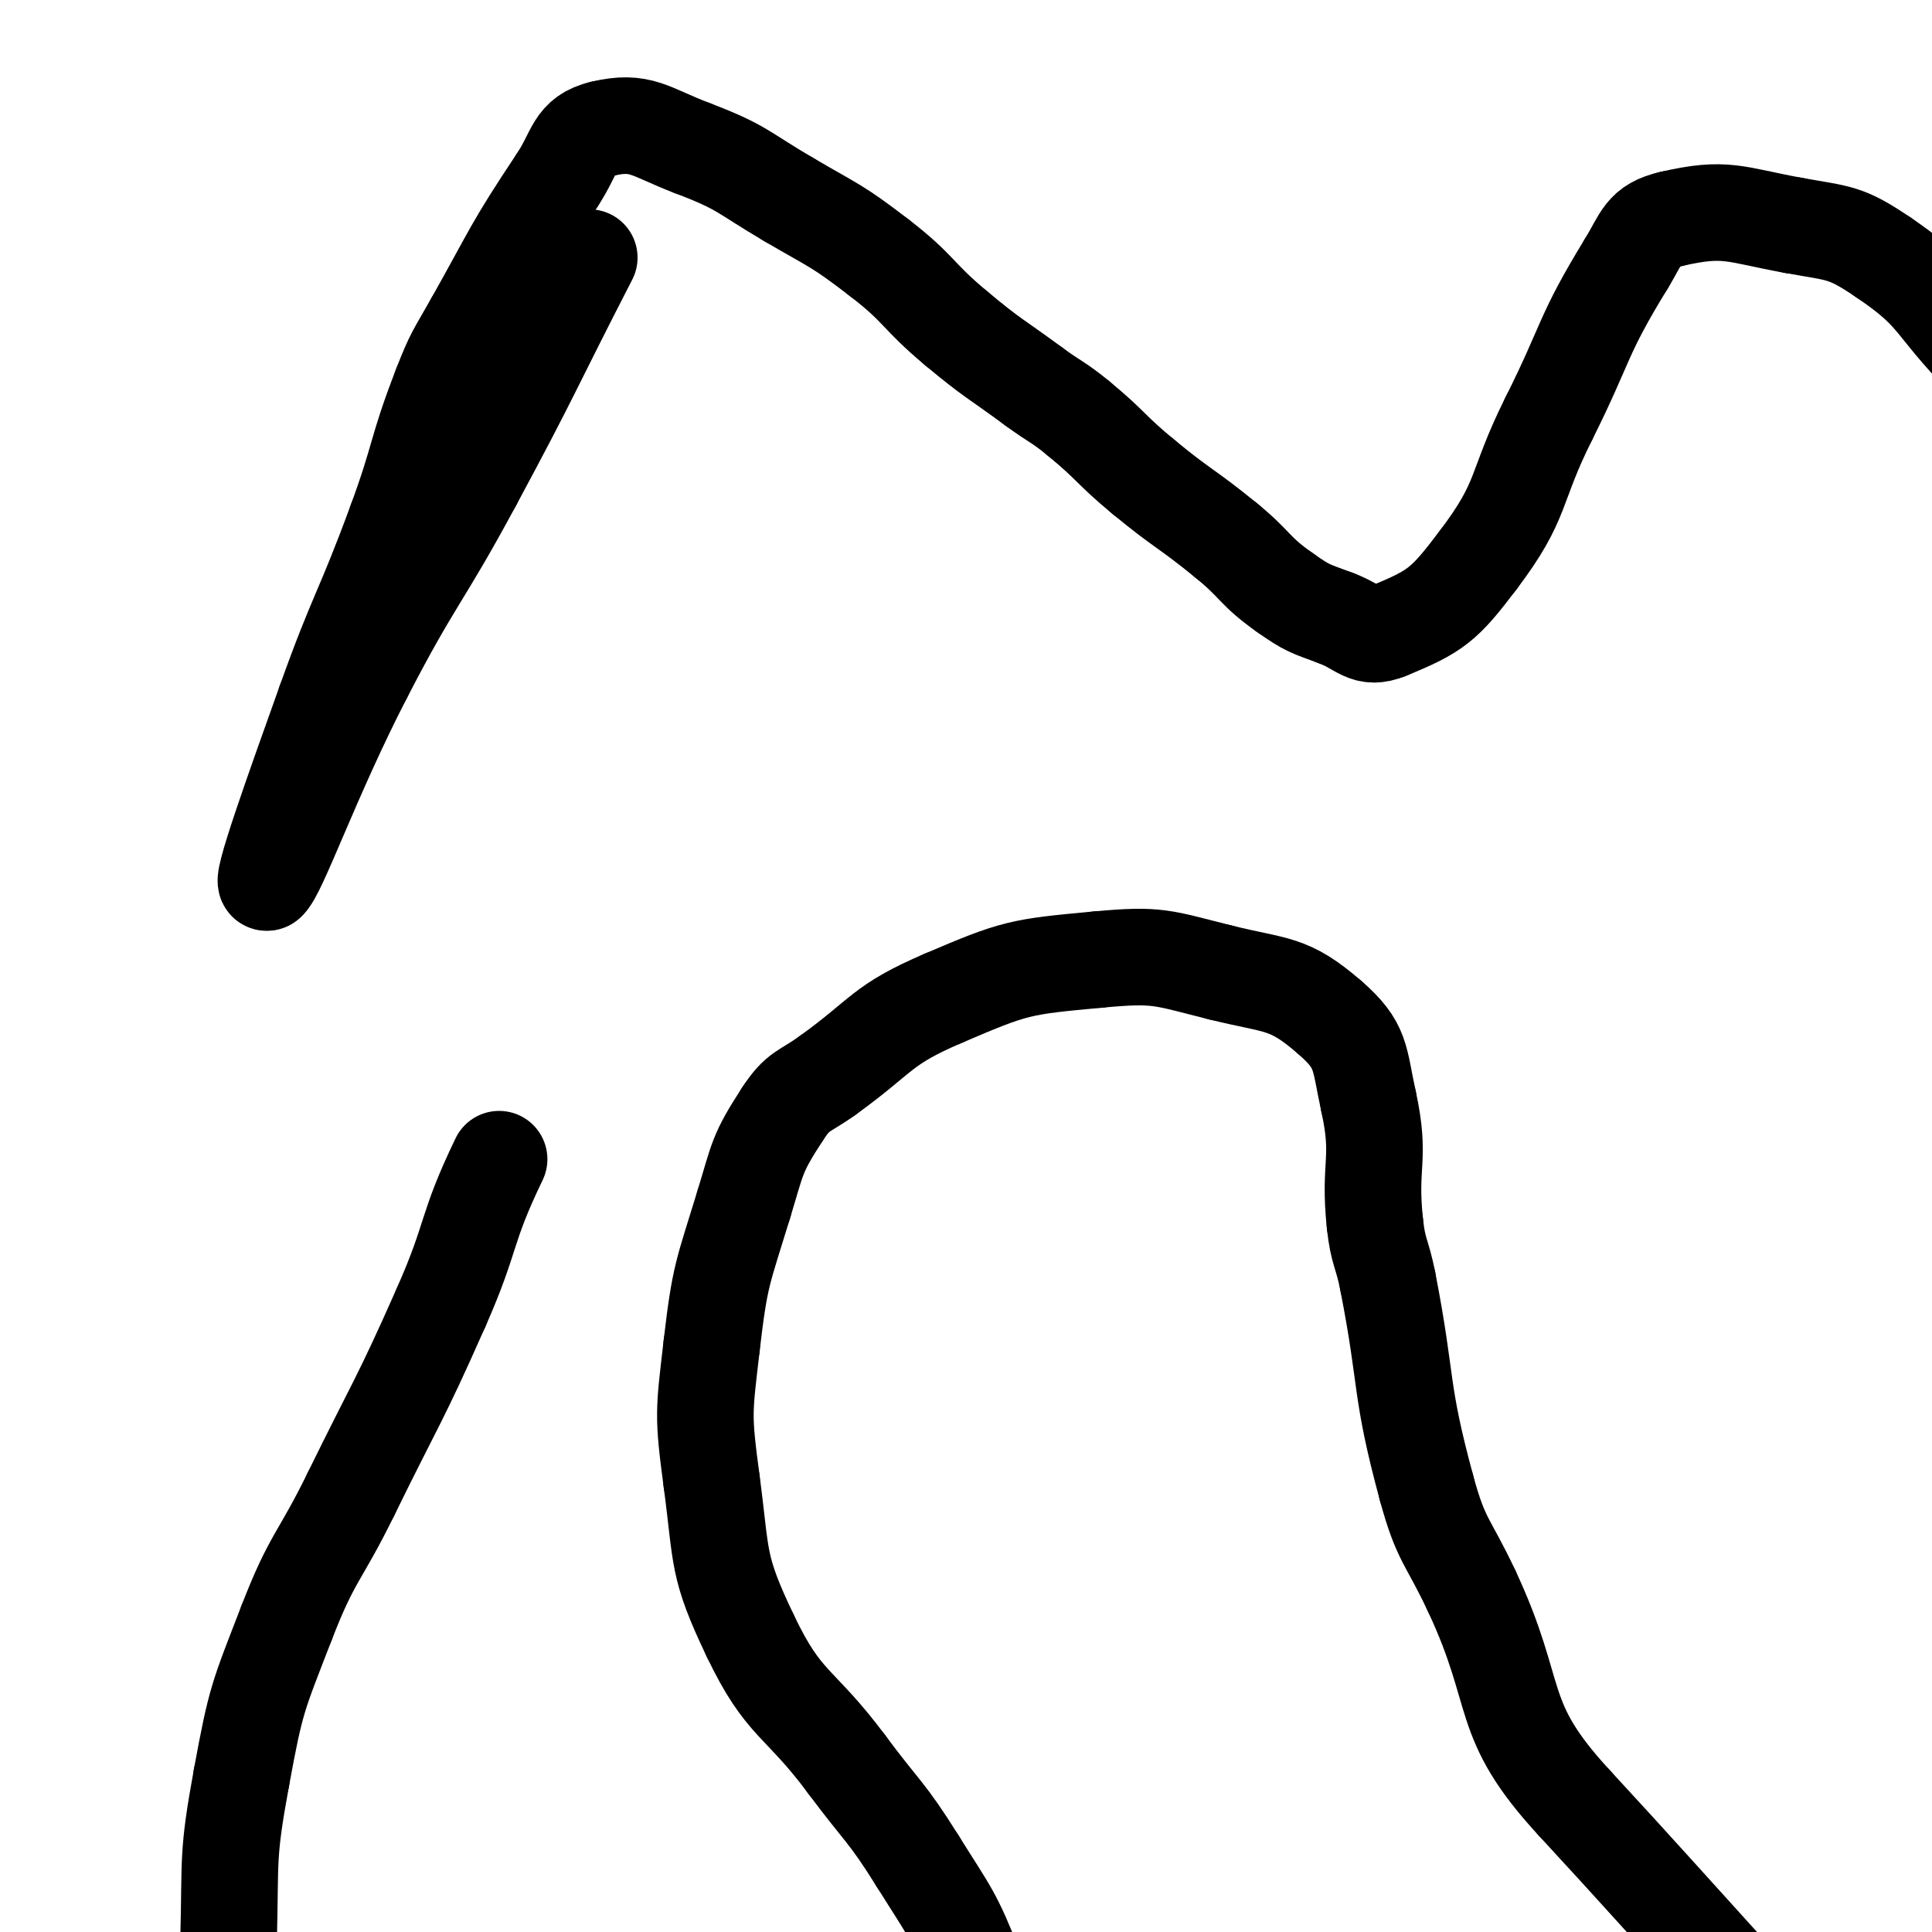
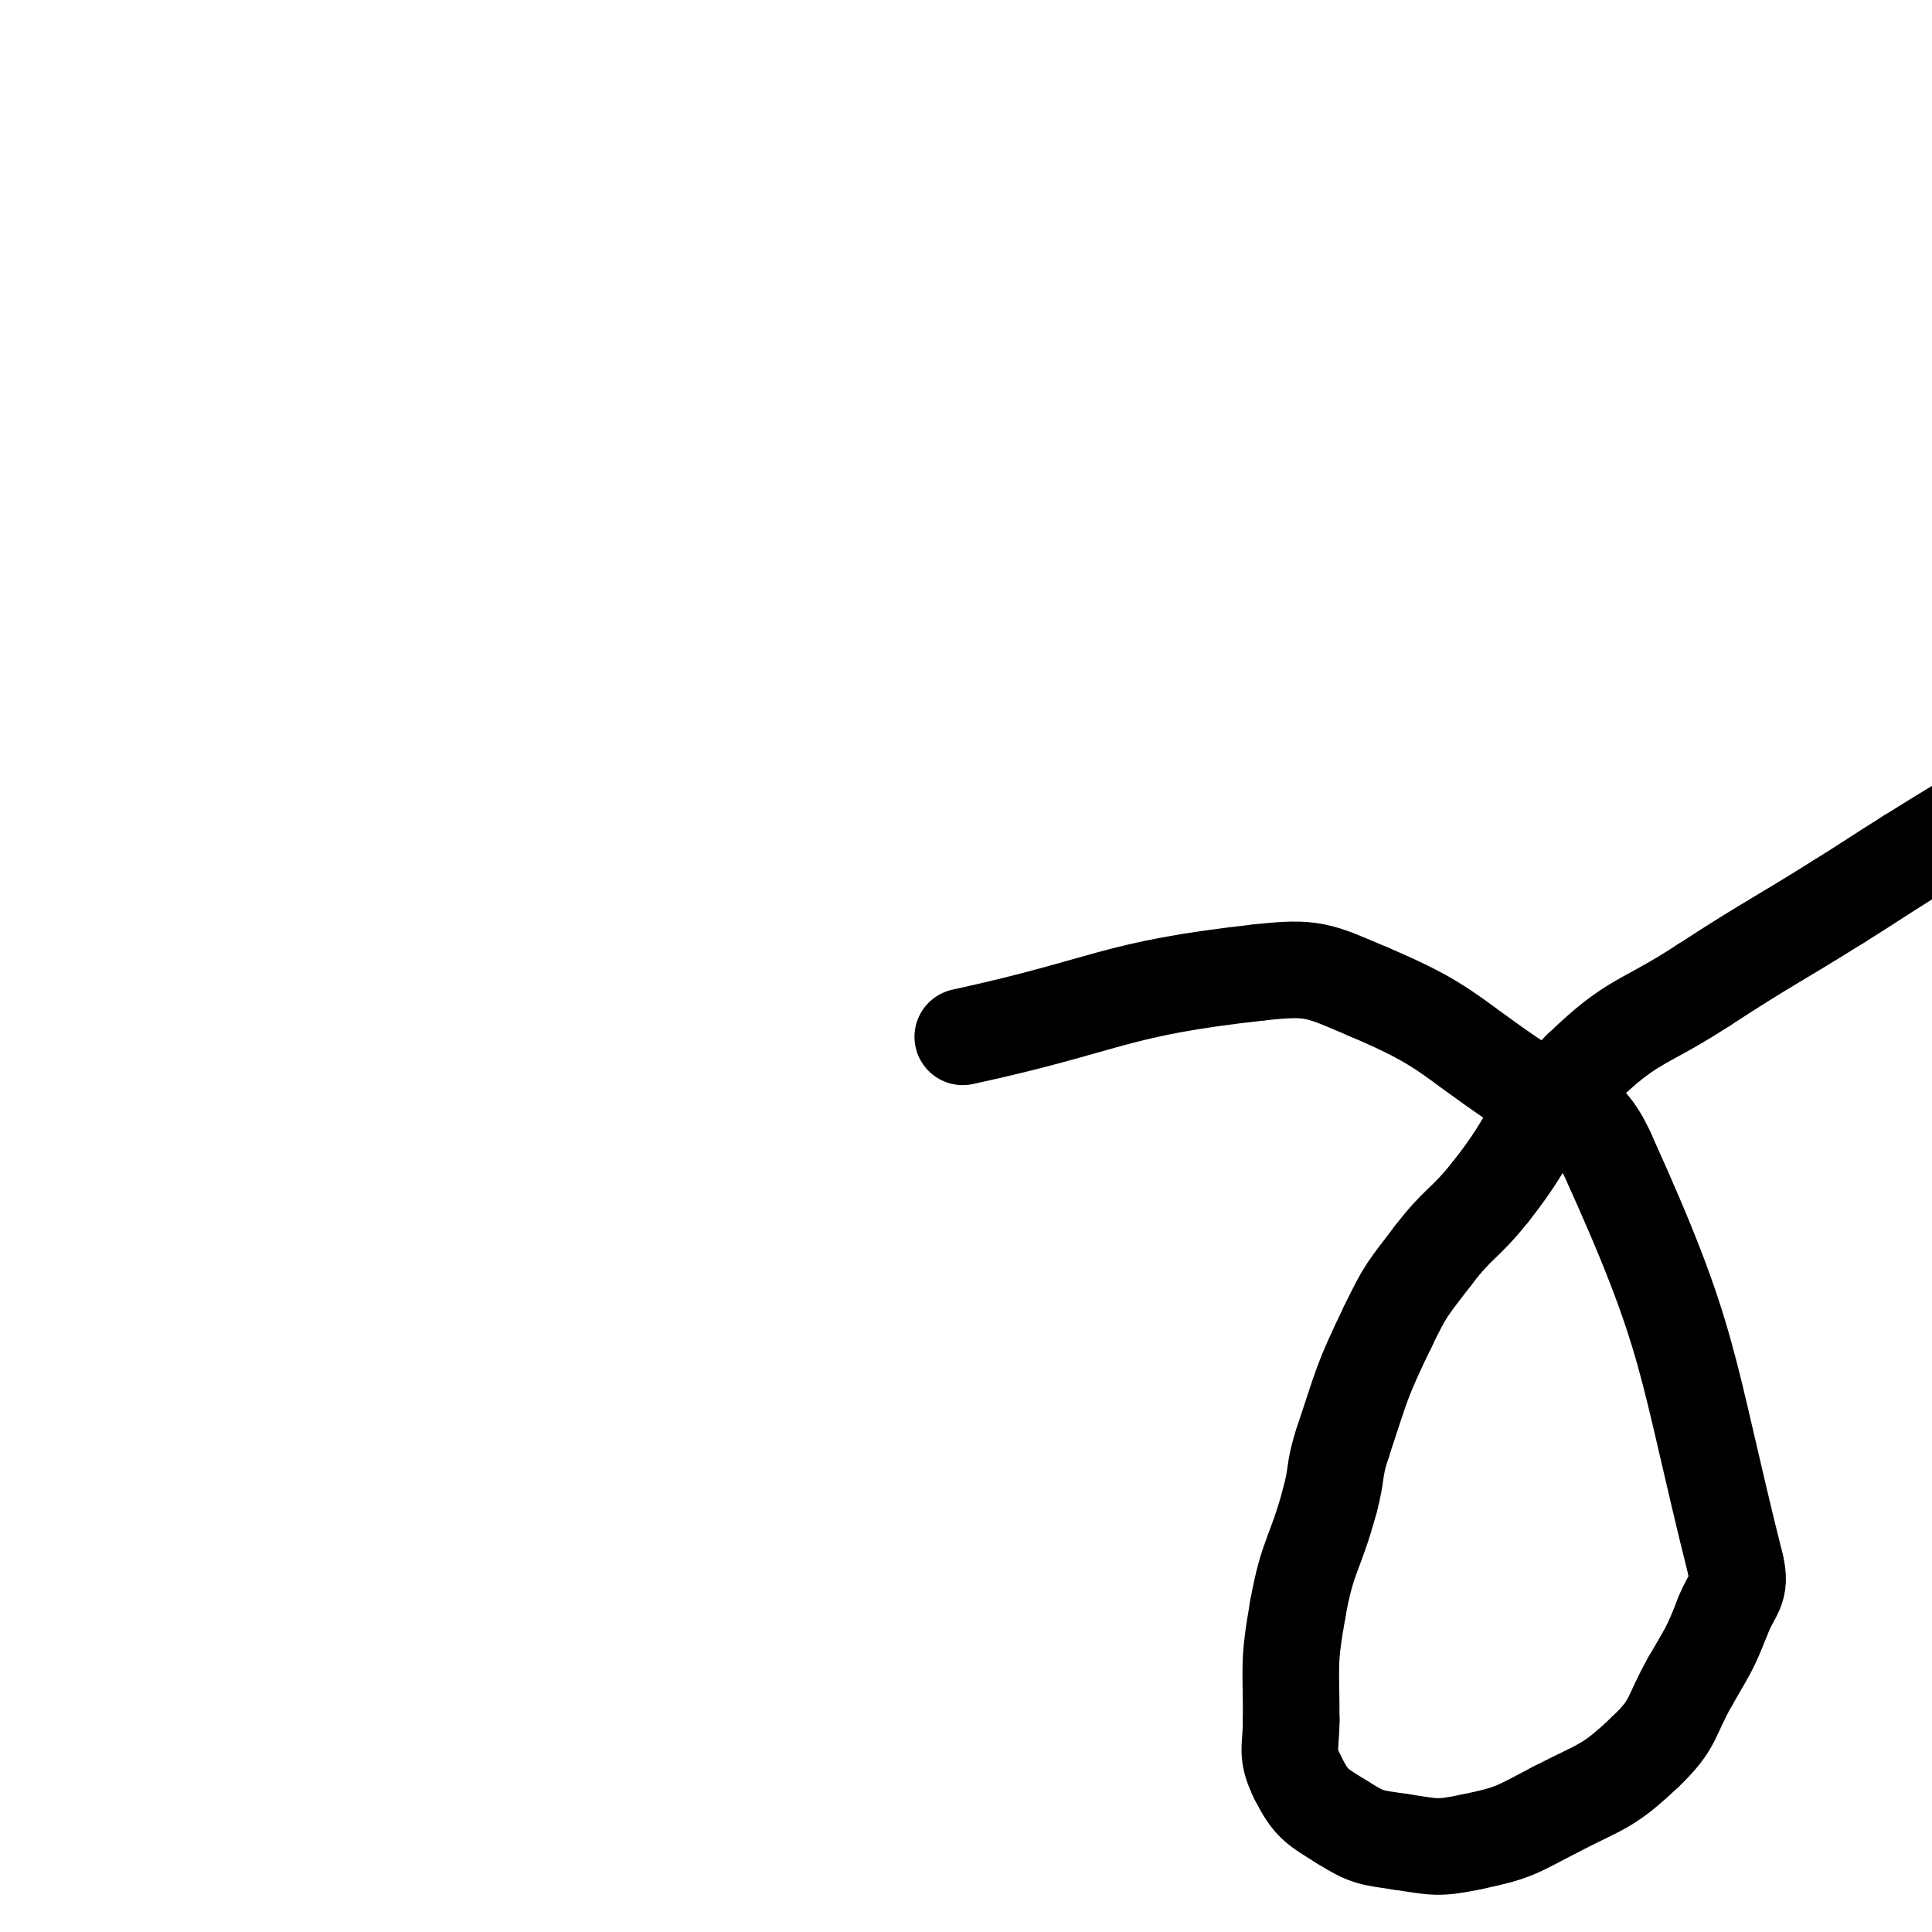
<svg xmlns="http://www.w3.org/2000/svg" viewBox="0 0 200 200" width="200" height="200">
-   <path d="M 61.000,26.667 C 55.000,38.333 55.219,38.451 49.000,50.000" stroke-width="4.663" stroke="black" fill="none" stroke-linecap="round" style="stroke-width:10;" />
-   <path d="M 49.000,50.000 C 43.552,60.118 42.934,59.794 37.667,70.000" stroke-width="3.728" stroke="black" fill="none" stroke-linecap="round" style="stroke-width:10;" />
-   <path d="M 37.667,70.000 C 32.268,80.461 28.758,90.606 27.667,91.333" stroke-width="4.042" stroke="black" fill="none" stroke-linecap="round" style="stroke-width:10;" />
-   <path d="M 27.667,91.333 C 26.758,91.939 30.371,81.895 33.667,72.667" stroke-width="4.548" stroke="black" fill="none" stroke-linecap="round" style="stroke-width:10;" />
-   <path d="M 33.667,72.667 C 37.038,63.228 37.543,63.410 41.000,54.000" stroke-width="3.931" stroke="black" fill="none" stroke-linecap="round" style="stroke-width:10;" />
-   <path d="M 41.000,54.000 C 43.543,47.076 43.009,46.866 45.667,40.000" stroke-width="3.685" stroke="black" fill="none" stroke-linecap="round" style="stroke-width:10;" />
-   <path d="M 45.667,40.000 C 47.009,36.532 47.174,36.580 49.000,33.333" stroke-width="4.140" stroke="black" fill="none" stroke-linecap="round" style="stroke-width:10;" />
-   <path d="M 49.000,33.333 C 53.174,25.913 52.959,25.729 57.667,18.667" stroke-width="4.022" stroke="black" fill="none" stroke-linecap="round" style="stroke-width:10;" />
-   <path d="M 57.667,18.667 C 59.625,15.729 59.351,14.044 62.333,13.333" stroke-width="4.623" stroke="black" fill="none" stroke-linecap="round" style="stroke-width:10;" />
-   <path d="M 62.333,13.333 C 66.351,12.377 67.247,13.657 71.667,15.333" stroke-width="4.948" stroke="black" fill="none" stroke-linecap="round" style="stroke-width:10;" />
-   <path d="M 71.667,15.333 C 76.914,17.324 76.782,17.803 81.667,20.667" stroke-width="4.309" stroke="black" fill="none" stroke-linecap="round" style="stroke-width:10;" />
-   <path d="M 81.667,20.667 C 86.449,23.470 86.619,23.296 91.000,26.667" stroke-width="4.011" stroke="black" fill="none" stroke-linecap="round" style="stroke-width:10;" />
-   <path d="M 91.000,26.667 C 95.285,29.963 94.836,30.530 99.000,34.000" stroke-width="3.837" stroke="black" fill="none" stroke-linecap="round" style="stroke-width:10;" />
-   <path d="M 99.000,34.000 C 102.836,37.197 102.975,37.034 107.000,40.000" stroke-width="4.047" stroke="black" fill="none" stroke-linecap="round" style="stroke-width:10;" />
-   <path d="M 107.000,40.000 C 109.308,41.701 109.457,41.513 111.667,43.333" stroke-width="4.481" stroke="black" fill="none" stroke-linecap="round" style="stroke-width:10;" />
-   <path d="M 111.667,43.333 C 115.123,46.180 114.878,46.479 118.333,49.333" stroke-width="4.268" stroke="black" fill="none" stroke-linecap="round" style="stroke-width:10;" />
-   <path d="M 118.333,49.333 C 122.545,52.813 122.771,52.540 127.000,56.000" stroke-width="4.387" stroke="black" fill="none" stroke-linecap="round" style="stroke-width:10;" />
-   <path d="M 127.000,56.000 C 130.105,58.540 129.748,59.038 133.000,61.333" stroke-width="4.443" stroke="black" fill="none" stroke-linecap="round" style="stroke-width:10;" />
-   <path d="M 133.000,61.333 C 135.415,63.038 135.558,62.959 138.333,64.000" stroke-width="4.849" stroke="black" fill="none" stroke-linecap="round" style="stroke-width:10;" />
-   <path d="M 138.333,64.000 C 140.892,64.959 141.345,66.283 143.667,65.333" stroke-width="5.053" stroke="black" fill="none" stroke-linecap="round" style="stroke-width:10;" />
-   <path d="M 143.667,65.333 C 148.679,63.283 149.501,62.619 153.000,58.000" stroke-width="4.735" stroke="black" fill="none" stroke-linecap="round" style="stroke-width:10;" />
-   <path d="M 153.000,58.000 C 157.834,51.619 156.667,50.667 160.333,43.333" stroke-width="3.797" stroke="black" fill="none" stroke-linecap="round" style="stroke-width:10;" />
-   <path d="M 160.333,43.333 C 164.333,35.333 163.707,34.882 168.333,27.333" stroke-width="4.168" stroke="black" fill="none" stroke-linecap="round" style="stroke-width:10;" />
-   <path d="M 168.333,27.333 C 170.040,24.548 170.034,23.351 173.000,22.667" stroke-width="4.649" stroke="black" fill="none" stroke-linecap="round" style="stroke-width:10;" />
-   <path d="M 173.000,22.667 C 178.701,21.351 179.492,22.211 185.667,23.333" stroke-width="4.755" stroke="black" fill="none" stroke-linecap="round" style="stroke-width:10;" />
-   <path d="M 185.667,23.333 C 190.492,24.211 190.997,23.951 195.000,26.667" stroke-width="4.468" stroke="black" fill="none" stroke-linecap="round" style="stroke-width:10;" />
-   <path d="M 195.000,26.667 C 200.331,30.284 199.833,31.178 204.333,36.000" stroke-width="3.846" stroke="black" fill="none" stroke-linecap="round" style="stroke-width:10;" />
-   <path d="M 204.333,36.000 C 209.166,41.178 209.158,41.202 213.667,46.667" stroke-width="3.998" stroke="black" fill="none" stroke-linecap="round" style="stroke-width:10;" />
-   <path d="M 213.667,46.667 C 220.158,54.535 220.088,54.600 226.333,62.667" stroke-width="3.868" stroke="black" fill="none" stroke-linecap="round" style="stroke-width:10;" />
-   <path d="M 226.333,62.667 C 228.088,64.934 227.663,65.329 229.667,67.333" stroke-width="4.529" stroke="black" fill="none" stroke-linecap="round" style="stroke-width:10;" />
-   <path d="M 229.667,67.333 C 231.996,69.663 231.949,70.363 235.000,71.333" stroke-width="4.665" stroke="black" fill="none" stroke-linecap="round" style="stroke-width:10;" />
-   <path d="M 235.000,71.333 C 239.282,72.696 240.637,74.039 244.333,72.000" stroke-width="4.523" stroke="black" fill="none" stroke-linecap="round" style="stroke-width:10;" />
-   <path d="M 244.333,72.000 C 250.304,68.706 249.966,66.781 254.333,60.667" stroke-width="4.184" stroke="black" fill="none" stroke-linecap="round" style="stroke-width:10;" />
-   <path d="M 254.333,60.667 C 258.300,55.114 257.170,54.336 261.000,48.667" stroke-width="4.148" stroke="black" fill="none" stroke-linecap="round" style="stroke-width:10;" />
-   <path d="M 261.000,48.667 C 265.503,42.002 265.931,42.276 271.000,36.000" stroke-width="4.125" stroke="black" fill="none" stroke-linecap="round" style="stroke-width:10;" />
-   <path d="M 271.000,36.000 C 272.931,33.610 273.218,30.502 275.000,31.333" stroke-width="4.700" stroke="black" fill="none" stroke-linecap="round" style="stroke-width:10;" />
-   <path d="M 275.000,31.333 C 278.218,32.835 280.002,35.346 281.000,40.667" stroke-width="4.952" stroke="black" fill="none" stroke-linecap="round" style="stroke-width:10;" />
-   <path d="M 281.000,40.667 C 284.002,56.679 282.473,57.319 283.000,74.000" stroke-width="3.752" stroke="black" fill="none" stroke-linecap="round" style="stroke-width:10;" />
-   <path d="M 283.000,74.000 C 283.473,88.986 283.000,89.000 283.000,104.000" stroke-width="3.544" stroke="black" fill="none" stroke-linecap="round" style="stroke-width:10;" />
-   <path d="M 283.000,104.000 C 283.000,112.667 283.000,112.667 283.000,121.333" stroke-width="3.617" stroke="black" fill="none" stroke-linecap="round" style="stroke-width:10;" />
-   <path d="M 283.000,121.333 C 283.000,130.667 283.306,130.676 283.000,140.000" stroke-width="3.861" stroke="black" fill="none" stroke-linecap="round" style="stroke-width:10;" />
-   <path d="M 283.000,140.000 C 282.639,151.009 282.412,151.005 281.667,162.000" stroke-width="4.093" stroke="black" fill="none" stroke-linecap="round" style="stroke-width:10;" />
-   <path d="M 281.667,162.000 C 281.079,170.672 281.120,170.678 280.333,179.333" stroke-width="4.118" stroke="black" fill="none" stroke-linecap="round" style="stroke-width:10;" />
-   <path d="M 280.333,179.333 C 279.787,185.345 281.055,185.729 279.000,191.333" stroke-width="4.275" stroke="black" fill="none" stroke-linecap="round" style="stroke-width:10;" />
-   <path d="M 279.000,191.333 C 273.722,205.729 273.933,206.498 265.667,219.333" stroke-width="3.991" stroke="black" fill="none" stroke-linecap="round" style="stroke-width:10;" />
-   <path d="M 265.667,219.333 C 261.267,226.165 260.350,226.026 253.667,230.667" stroke-width="3.920" stroke="black" fill="none" stroke-linecap="round" style="stroke-width:10;" />
-   <path d="M 253.667,230.667 C 248.350,234.359 248.031,235.175 241.667,236.000" stroke-width="4.169" stroke="black" fill="none" stroke-linecap="round" style="stroke-width:10;" />
-   <path d="M 241.667,236.000 C 230.031,237.508 227.382,241.426 217.667,235.333" stroke-width="3.738" stroke="black" fill="none" stroke-linecap="round" style="stroke-width:10;" />
-   <path d="M 217.667,235.333 C 188.049,216.760 187.487,213.152 163.000,186.667" stroke-width="3.293" stroke="black" fill="none" stroke-linecap="round" style="stroke-width:10;" />
-   <path d="M 163.000,186.667 C 154.820,177.819 157.527,175.731 152.333,164.667" stroke-width="3.249" stroke="black" fill="none" stroke-linecap="round" style="stroke-width:10;" />
-   <path d="M 152.333,164.667 C 149.860,159.398 149.180,159.586 147.667,154.000" stroke-width="3.458" stroke="black" fill="none" stroke-linecap="round" style="stroke-width:10;" />
-   <path d="M 147.667,154.000 C 144.846,143.586 145.745,143.317 143.667,132.667" stroke-width="3.519" stroke="black" fill="none" stroke-linecap="round" style="stroke-width:10;" />
-   <path d="M 143.667,132.667 C 143.078,129.651 142.660,129.713 142.333,126.667" stroke-width="4.182" stroke="black" fill="none" stroke-linecap="round" style="stroke-width:10;" />
-   <path d="M 142.333,126.667 C 141.660,120.380 142.998,120.086 141.667,114.000" stroke-width="3.776" stroke="black" fill="none" stroke-linecap="round" style="stroke-width:10;" />
-   <path d="M 141.667,114.000 C 140.665,109.420 141.023,108.252 137.667,105.333" stroke-width="4.393" stroke="black" fill="none" stroke-linecap="round" style="stroke-width:10;" />
-   <path d="M 137.667,105.333 C 133.357,101.586 132.218,102.138 126.333,100.667" stroke-width="4.491" stroke="black" fill="none" stroke-linecap="round" style="stroke-width:10;" />
-   <path d="M 126.333,100.667 C 120.218,99.138 119.912,98.752 113.667,99.333" stroke-width="4.001" stroke="black" fill="none" stroke-linecap="round" style="stroke-width:10;" />
-   <path d="M 113.667,99.333 C 105.579,100.086 105.135,100.132 97.667,103.333" stroke-width="3.592" stroke="black" fill="none" stroke-linecap="round" style="stroke-width:10;" />
-   <path d="M 97.667,103.333 C 91.135,106.132 91.510,107.126 85.667,111.333" stroke-width="3.734" stroke="black" fill="none" stroke-linecap="round" style="stroke-width:10;" />
-   <path d="M 85.667,111.333 C 83.176,113.126 82.634,112.820 81.000,115.333" stroke-width="4.343" stroke="black" fill="none" stroke-linecap="round" style="stroke-width:10;" />
-   <path d="M 81.000,115.333 C 78.301,119.486 78.478,119.830 77.000,124.667" stroke-width="4.161" stroke="black" fill="none" stroke-linecap="round" style="stroke-width:10;" />
-   <path d="M 77.000,124.667 C 74.811,131.830 74.530,131.910 73.667,139.333" stroke-width="3.724" stroke="black" fill="none" stroke-linecap="round" style="stroke-width:10;" />
-   <path d="M 73.667,139.333 C 72.863,146.243 72.748,146.446 73.667,153.333" stroke-width="3.925" stroke="black" fill="none" stroke-linecap="round" style="stroke-width:10;" />
-   <path d="M 73.667,153.333 C 74.748,161.446 74.185,162.039 77.667,169.333" stroke-width="4.022" stroke="black" fill="none" stroke-linecap="round" style="stroke-width:10;" />
-   <path d="M 77.667,169.333 C 81.185,176.705 82.697,175.977 87.667,182.667" stroke-width="3.846" stroke="black" fill="none" stroke-linecap="round" style="stroke-width:10;" />
-   <path d="M 87.667,182.667 C 91.364,187.644 91.723,187.423 95.000,192.667" stroke-width="4.076" stroke="black" fill="none" stroke-linecap="round" style="stroke-width:10;" />
-   <path d="M 95.000,192.667 C 98.389,198.089 98.667,198.078 101.000,204.000" stroke-width="4.008" stroke="black" fill="none" stroke-linecap="round" style="stroke-width:10;" />
-   <path d="M 101.000,204.000 C 103.000,209.078 102.333,209.333 103.667,214.667" stroke-width="3.902" stroke="black" fill="none" stroke-linecap="round" style="stroke-width:10;" />
-   <path d="M 103.667,214.667 C 104.667,218.667 105.667,218.705 105.667,222.667" stroke-width="4.319" stroke="black" fill="none" stroke-linecap="round" style="stroke-width:10;" />
-   <path d="M 105.667,222.667 C 105.667,225.705 104.909,225.767 103.667,228.667" stroke-width="4.543" stroke="black" fill="none" stroke-linecap="round" style="stroke-width:10;" />
-   <path d="M 103.667,228.667 C 101.909,232.767 102.705,233.520 99.667,236.667" stroke-width="4.286" stroke="black" fill="none" stroke-linecap="round" style="stroke-width:10;" />
-   <path d="M 99.667,236.667 C 93.371,243.187 92.741,243.074 85.000,248.000" stroke-width="3.894" stroke="black" fill="none" stroke-linecap="round" style="stroke-width:10;" />
-   <path d="M 85.000,248.000 C 81.741,250.074 81.473,250.429 77.667,250.667" stroke-width="4.276" stroke="black" fill="none" stroke-linecap="round" style="stroke-width:10;" />
-   <path d="M 77.667,250.667 C 70.806,251.095 70.406,251.138 63.667,249.333" stroke-width="3.779" stroke="black" fill="none" stroke-linecap="round" style="stroke-width:10;" />
-   <path d="M 63.667,249.333 C 51.739,246.138 50.917,246.620 40.333,240.667" stroke-width="3.707" stroke="black" fill="none" stroke-linecap="round" style="stroke-width:10;" />
-   <path d="M 40.333,240.667 C 34.917,237.620 34.554,236.867 31.667,231.333" stroke-width="4.010" stroke="black" fill="none" stroke-linecap="round" style="stroke-width:10;" />
-   <path d="M 31.667,231.333 C 26.554,221.533 27.161,220.838 24.333,210.000" stroke-width="3.378" stroke="black" fill="none" stroke-linecap="round" style="stroke-width:10;" />
-   <path d="M 24.333,210.000 C 23.161,205.505 23.547,205.331 23.667,200.667" stroke-width="3.757" stroke="black" fill="none" stroke-linecap="round" style="stroke-width:10;" />
-   <path d="M 23.667,200.667 C 23.880,192.331 23.498,192.180 25.000,184.000" stroke-width="3.654" stroke="black" fill="none" stroke-linecap="round" style="stroke-width:10;" />
-   <path d="M 25.000,184.000 C 26.498,175.846 26.675,175.742 29.667,168.000" stroke-width="3.596" stroke="black" fill="none" stroke-linecap="round" style="stroke-width:10;" />
-   <path d="M 29.667,168.000 C 32.342,161.075 33.055,161.360 36.333,154.667" stroke-width="3.876" stroke="black" fill="none" stroke-linecap="round" style="stroke-width:10;" />
-   <path d="M 36.333,154.667 C 41.055,145.027 41.328,145.143 45.667,135.333" stroke-width="3.595" stroke="black" fill="none" stroke-linecap="round" style="stroke-width:10;" />
-   <path d="M 45.667,135.333 C 48.994,127.810 48.094,127.400 51.667,120.000" stroke-width="3.704" stroke="black" fill="none" stroke-linecap="round" style="stroke-width:10;" />
+   <path d="M 99.667,107.333 C 115.000,104.000 114.968,102.374 130.333,100.667" stroke-width="1.125" stroke="black" fill="none" stroke-linecap="round" style="stroke-width:10;" />
+   <path d="M 130.333,100.667 C 135.968,100.041 136.458,100.453 141.667,102.667" stroke-width="2.213" stroke="black" fill="none" stroke-linecap="round" style="stroke-width:10;" />
+   <path d="M 141.667,102.667 C 149.791,106.120 149.576,106.984 157.000,112.000" stroke-width="3.310" stroke="black" fill="none" stroke-linecap="round" style="stroke-width:10;" />
+   <path d="M 157.000,112.000 C 161.909,115.317 163.955,114.088 166.333,119.333" stroke-width="3.848" stroke="black" fill="none" stroke-linecap="round" style="stroke-width:10;" />
+   <path d="M 166.333,119.333 C 175.289,139.088 174.324,140.628 179.667,162.000" stroke-width="4.095" stroke="black" fill="none" stroke-linecap="round" style="stroke-width:10;" />
+   <path d="M 179.667,162.000 C 180.324,164.628 179.324,164.786 178.333,167.333" stroke-width="4.279" stroke="black" fill="none" stroke-linecap="round" style="stroke-width:10;" />
+   <path d="M 178.333,167.333 C 176.990,170.786 176.847,170.769 175.000,174.000" stroke-width="4.224" stroke="black" fill="none" stroke-linecap="round" style="stroke-width:10;" />
+   <path d="M 175.000,174.000 C 172.847,177.769 173.408,178.405 170.333,181.333" stroke-width="4.556" stroke="black" fill="none" stroke-linecap="round" style="stroke-width:10;" />
+   <path d="M 170.333,181.333 C 166.408,185.072 165.900,184.793 161.000,187.333" stroke-width="4.284" stroke="black" fill="none" stroke-linecap="round" style="stroke-width:10;" />
+   <path d="M 161.000,187.333 C 156.900,189.459 156.803,189.735 152.333,190.667" stroke-width="4.615" stroke="black" fill="none" stroke-linecap="round" style="stroke-width:10;" />
+   <path d="M 152.333,190.667 C 148.803,191.402 148.580,191.204 145.000,190.667" stroke-width="4.568" stroke="black" fill="none" stroke-linecap="round" style="stroke-width:10;" />
+   <path d="M 145.000,190.667 C 141.913,190.204 141.610,190.298 139.000,188.667" stroke-width="4.640" stroke="black" fill="none" stroke-linecap="round" style="stroke-width:10;" />
+   <path d="M 139.000,188.667 C 136.277,186.965 135.726,186.785 134.333,184.000" stroke-width="4.556" stroke="black" fill="none" stroke-linecap="round" style="stroke-width:10;" />
+   <path d="M 134.333,184.000 C 133.059,181.452 133.667,181.009 133.667,178.000" stroke-width="4.693" stroke="black" fill="none" stroke-linecap="round" style="stroke-width:10;" />
+   <path d="M 133.667,178.000 C 133.667,172.342 133.353,172.221 134.333,166.667" stroke-width="3.861" stroke="black" fill="none" stroke-linecap="round" style="stroke-width:10;" />
+   <path d="M 134.333,166.667 C 135.353,160.887 136.132,161.034 137.667,155.333" stroke-width="4.007" stroke="black" fill="none" stroke-linecap="round" style="stroke-width:10;" />
+   <path d="M 137.667,155.333 C 138.465,152.367 138.031,152.241 139.000,149.333" stroke-width="4.300" stroke="black" fill="none" stroke-linecap="round" style="stroke-width:10;" />
+   <path d="M 139.000,149.333 C 141.031,143.241 140.881,143.104 143.667,137.333" stroke-width="3.871" stroke="black" fill="none" stroke-linecap="round" style="stroke-width:10;" />
+   <path d="M 143.667,137.333 C 145.547,133.437 145.708,133.445 148.333,130.000" stroke-width="4.180" stroke="black" fill="none" stroke-linecap="round" style="stroke-width:10;" />
+   <path d="M 148.333,130.000 C 151.042,126.445 151.550,126.843 154.333,123.333" stroke-width="4.306" stroke="black" fill="none" stroke-linecap="round" style="stroke-width:10;" />
+   <path d="M 154.333,123.333 C 159.216,117.176 158.098,116.066 163.667,110.667" stroke-width="4.071" stroke="black" fill="none" stroke-linecap="round" style="stroke-width:10;" />
+   <path d="M 163.667,110.667 C 169.098,105.400 169.901,106.181 176.333,102.000" stroke-width="4.105" stroke="black" fill="none" stroke-linecap="round" style="stroke-width:10;" />
+   <path d="M 176.333,102.000 C 183.234,97.514 183.352,97.697 190.333,93.333" stroke-width="3.977" stroke="black" fill="none" stroke-linecap="round" style="stroke-width:10;" />
+   <path d="M 190.333,93.333 C 194.019,91.030 193.981,90.970 197.667,88.667" stroke-width="4.279" stroke="black" fill="none" stroke-linecap="round" style="stroke-width:10;" />
+   <path d="M 197.667,88.667 C 201.981,85.970 202.007,86.012 206.333,83.333" stroke-width="4.111" stroke="black" fill="none" stroke-linecap="round" style="stroke-width:10;" />
+   <path d="M 206.333,83.333 C 209.007,81.678 208.886,81.456 211.667,80.000" stroke-width="4.347" stroke="black" fill="none" stroke-linecap="round" style="stroke-width:10;" />
+   <path d="M 211.667,80.000 C 215.886,77.790 215.923,77.804 220.333,76.000" stroke-width="4.266" stroke="black" fill="none" stroke-linecap="round" style="stroke-width:10;" />
</svg>
